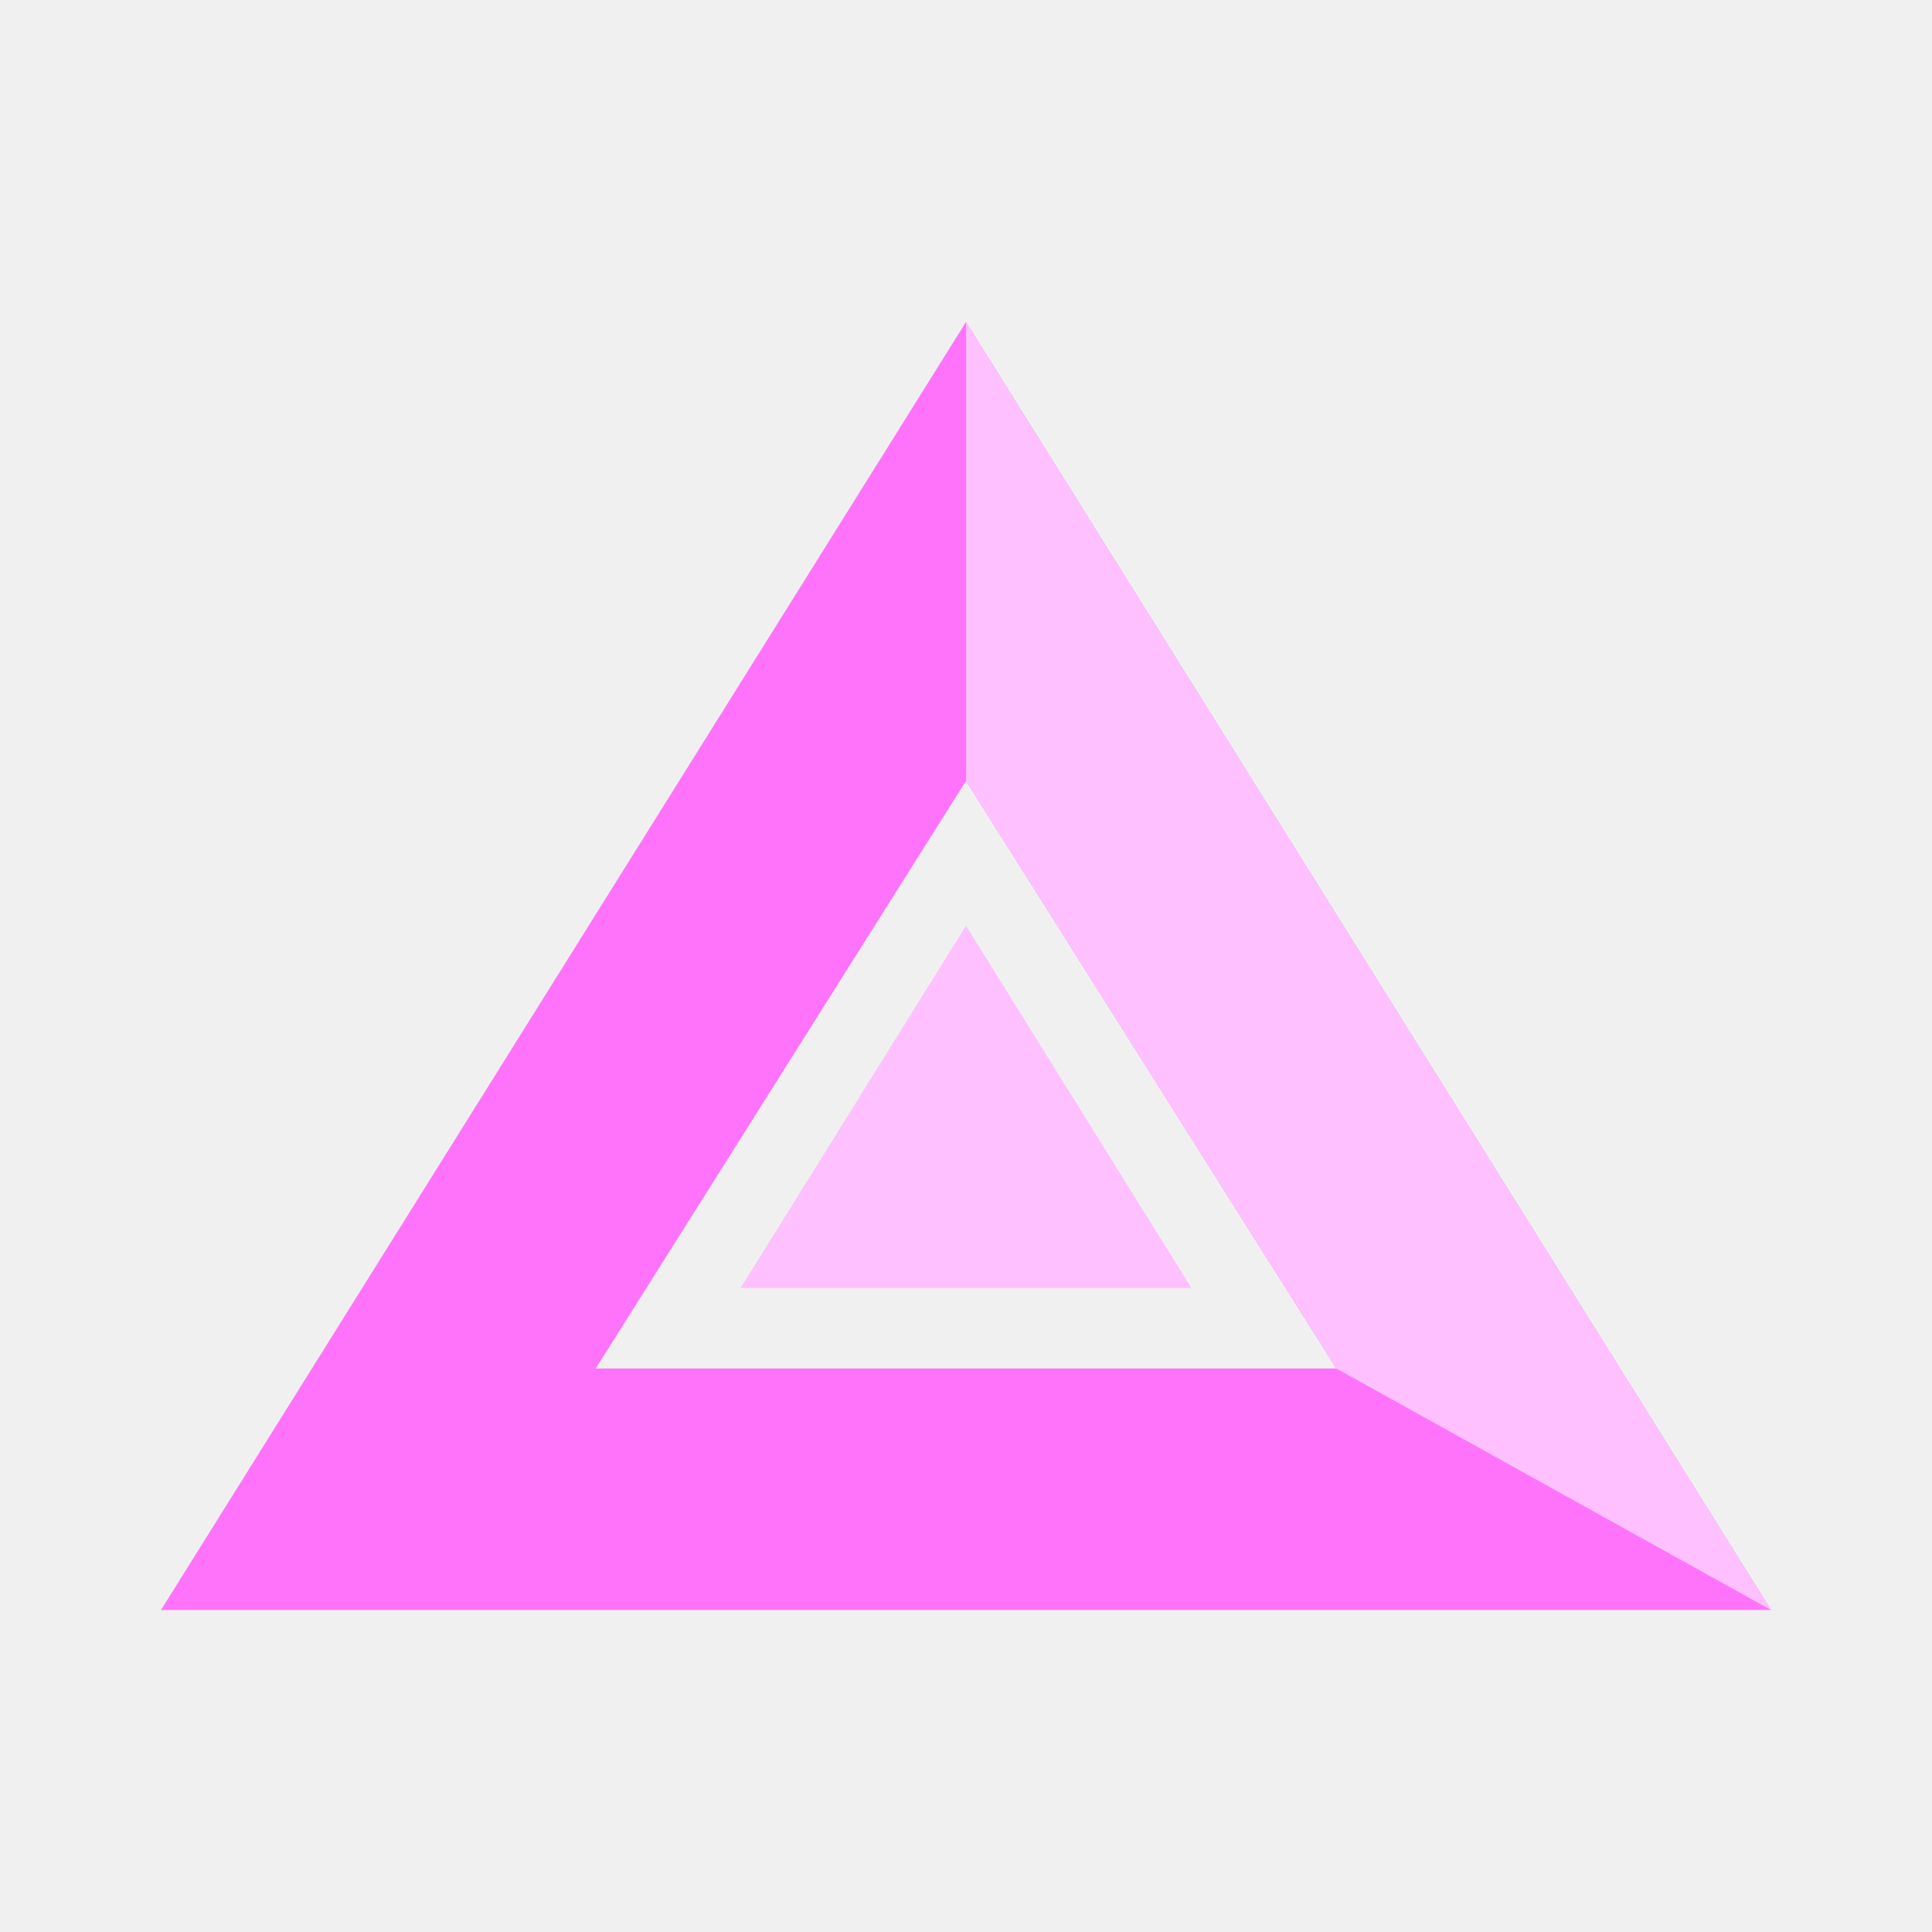
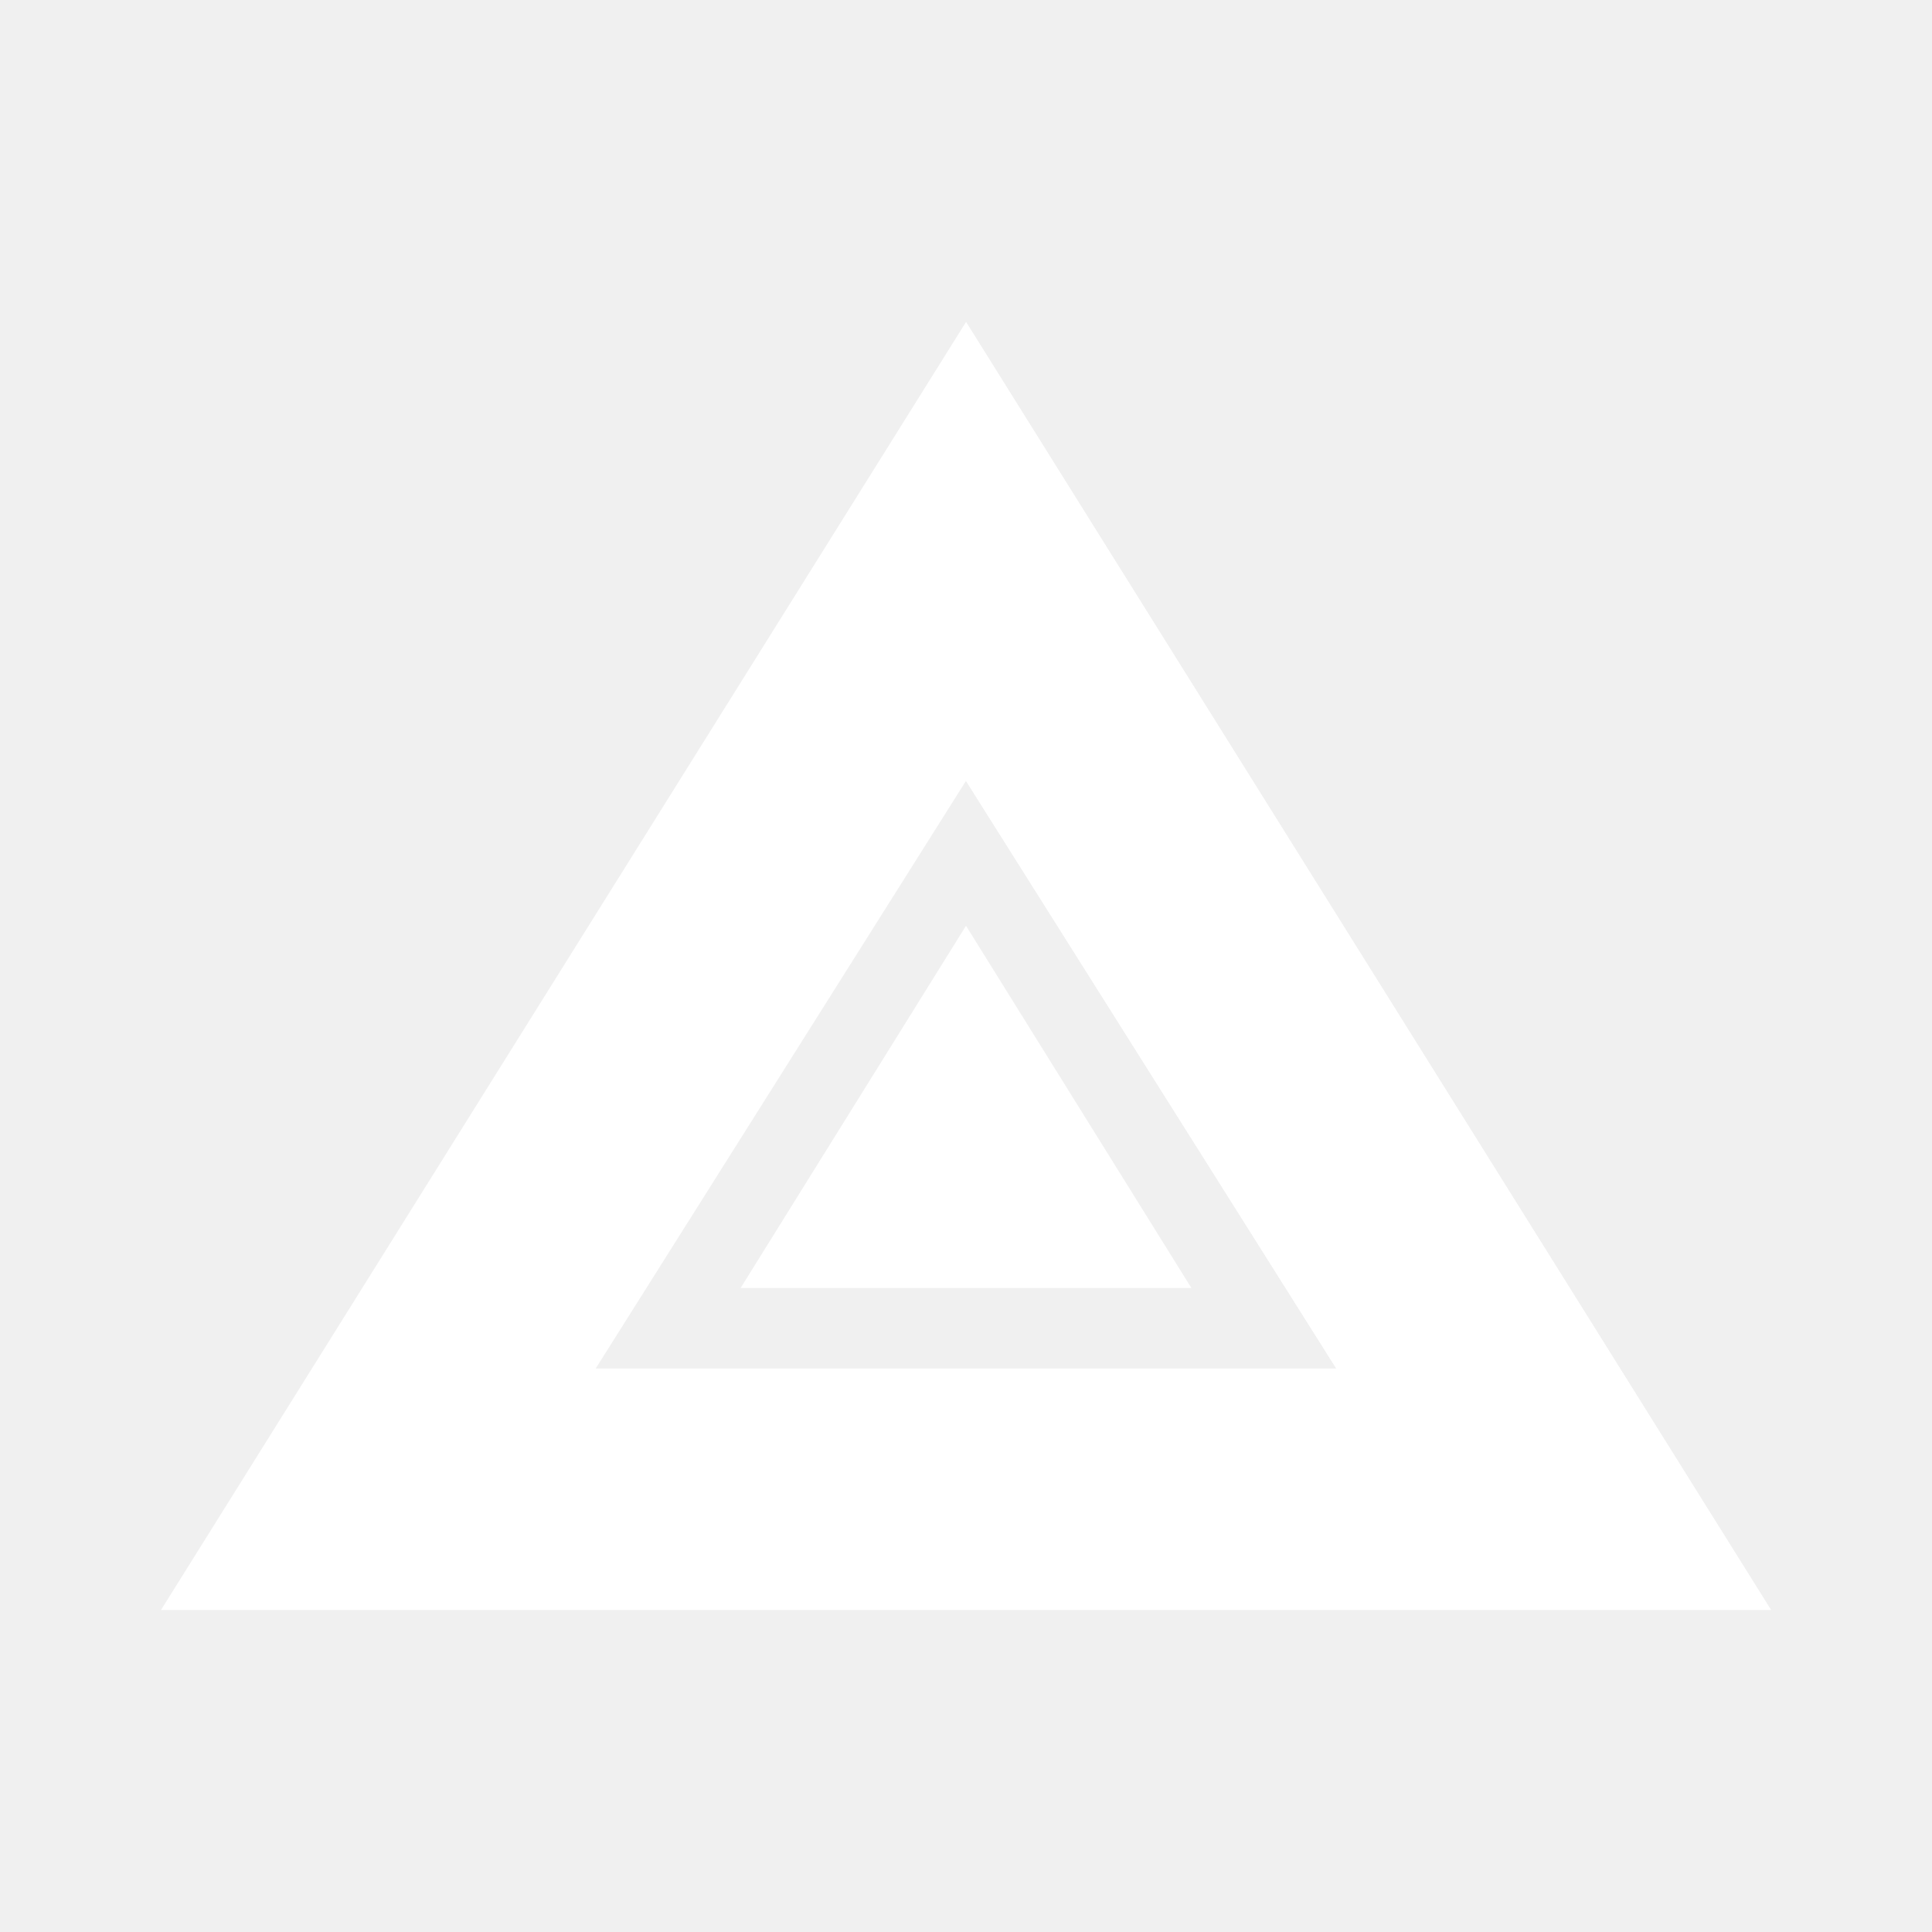
<svg xmlns="http://www.w3.org/2000/svg" width="24" height="24" viewBox="0 0 24 24" fill="none">
-   <path d="M12 4L2 20H22L12 4ZM12 9.7L16.6 17H7.4L12 9.7Z" fill="#FF73FA" />
-   <path d="M9.2 16L12 11.5L14.8 16H9.2Z" fill="#FFC0FF" />
-   <path d="M12 4V9.7L16.6 17L22 20L12 4Z" fill="#FFC0FF" />
+   <path d="M12 4L2 20H22L12 4ZM12 9.7L16.6 17H7.4L12 9.7Z" fill="#ffffff" />
+   <path d="M9.2 16L12 11.5L14.8 16H9.2Z" fill="#ffffff" />
+   <path d="M12 4V9.7L16.6 17L22 20L12 4Z" fill="#ffffff" />
</svg>
